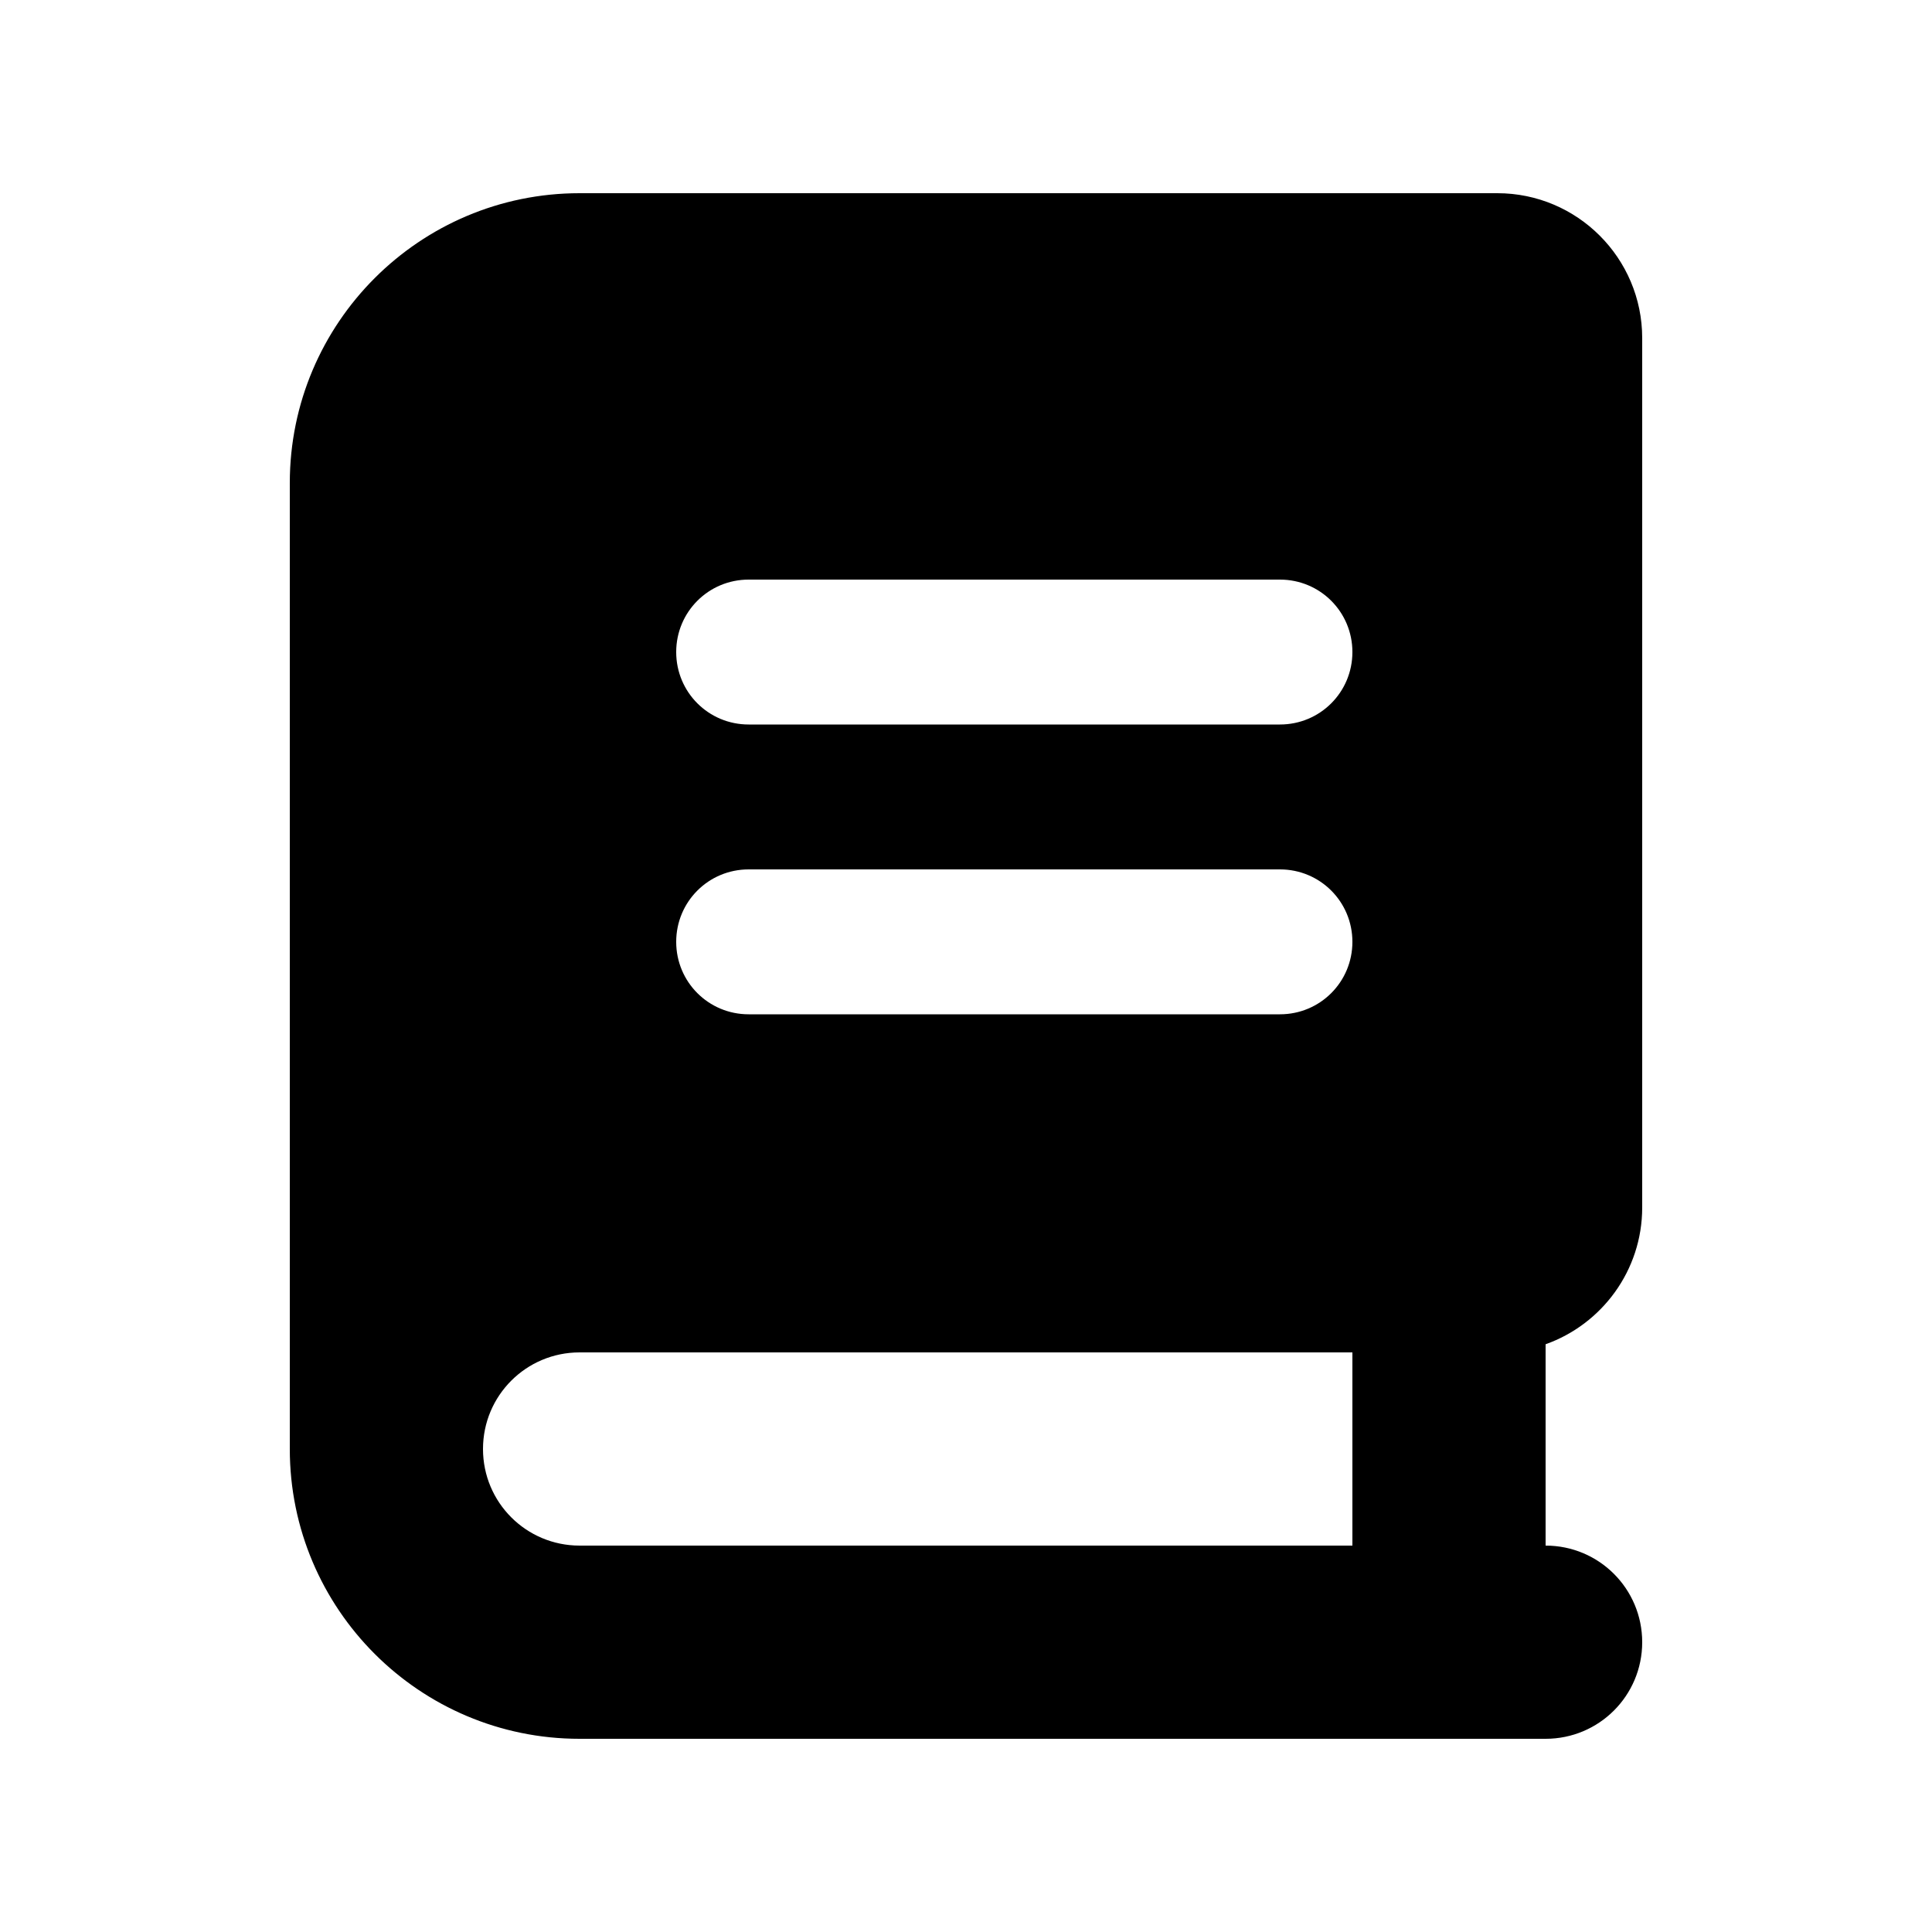
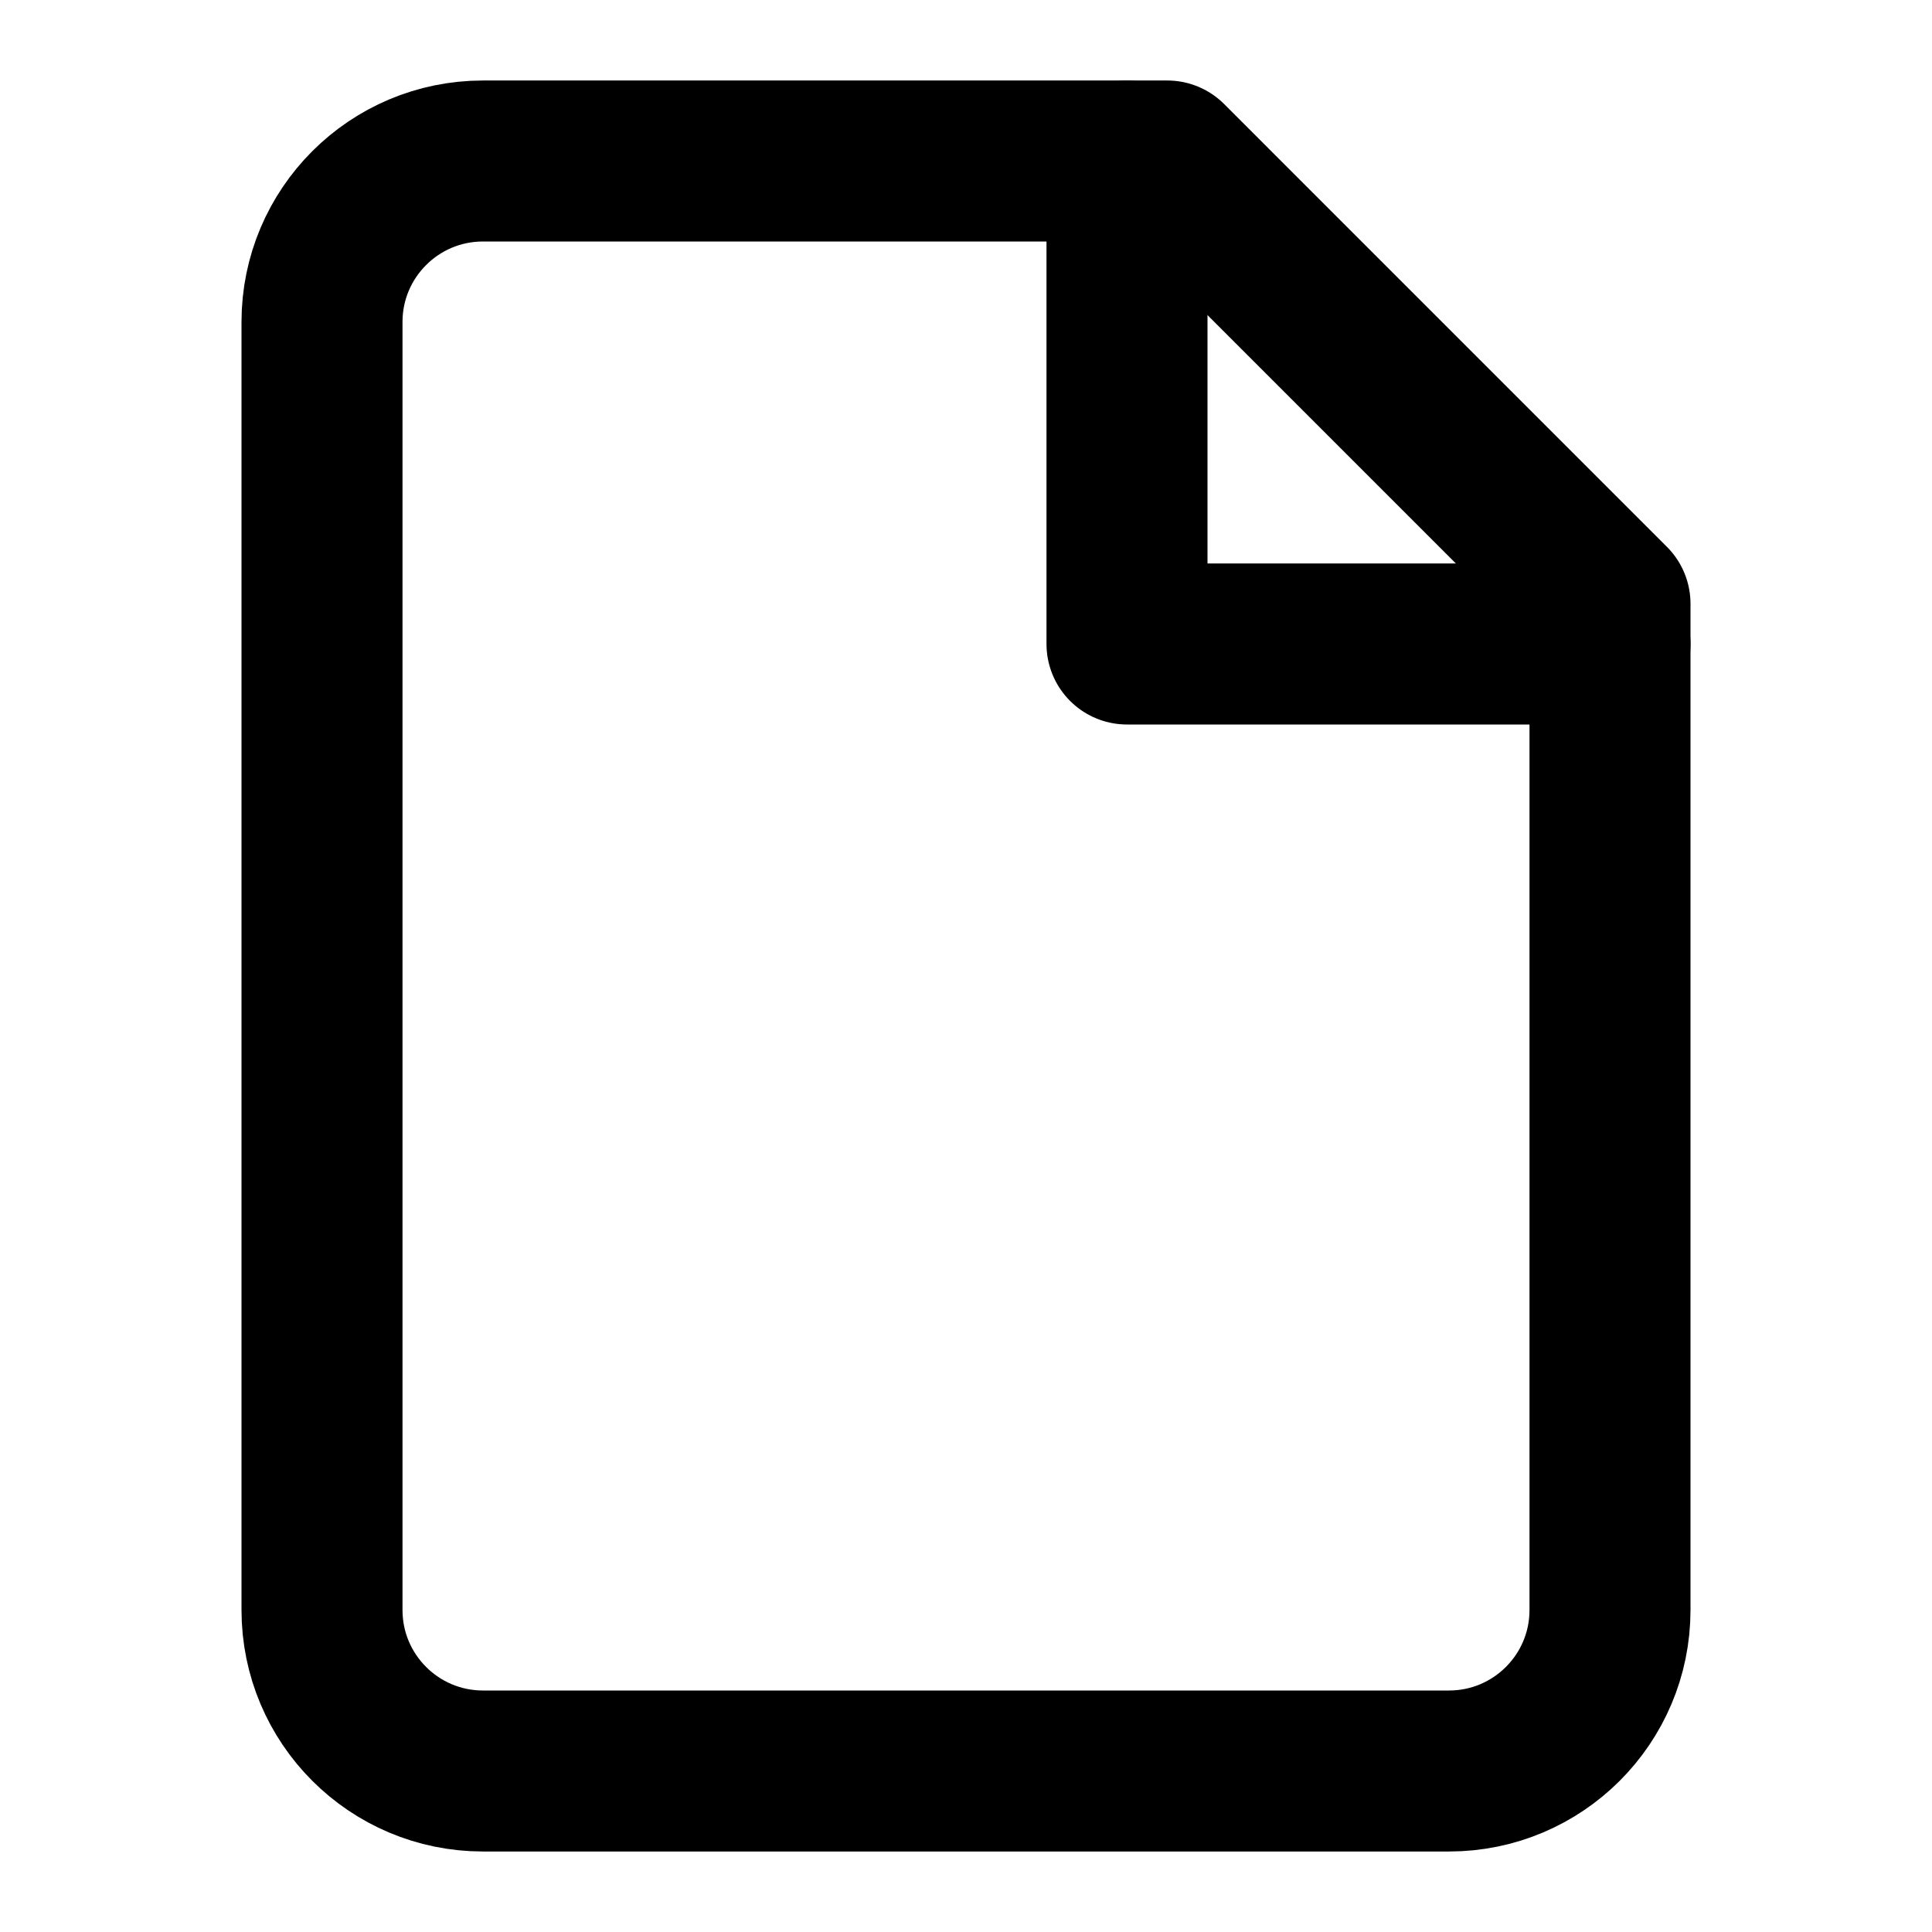
- <svg xmlns="http://www.w3.org/2000/svg" viewBox="0 0 640 640">
-   <path d="M480 576L192 576C139 576 96 533 96 480L96 160C96 107 139 64 192 64L496 64C522.5 64 544 85.5 544 112L544 400C544 420.9 530.6 438.7 512 445.3L512 512C529.7 512 544 526.3 544 544C544 561.7 529.7 576 512 576L480 576zM192 448C174.3 448 160 462.3 160 480C160 497.7 174.3 512 192 512L448 512L448 448L192 448zM224 216C224 229.3 234.7 240 248 240L424 240C437.3 240 448 229.3 448 216C448 202.7 437.3 192 424 192L248 192C234.7 192 224 202.7 224 216zM248 288C234.7 288 224 298.7 224 312C224 325.3 234.7 336 248 336L424 336C437.3 336 448 325.3 448 312C448 298.7 437.3 288 424 288L248 288z" />
+ <svg xmlns="http://www.w3.org/2000/svg" viewBox="0 0 24 24" fill="none" stroke="currentColor" stroke-width="2" stroke-linecap="round" stroke-linejoin="round">
+   <path d="M14.5 2H6a2 2 0 0 0-2 2v16a2 2 0 0 0 2 2h12a2 2 0 0 0 2-2V7.5L14.5 2z" />
+   <polyline points="14 2 14 8 20 8" />
</svg>
